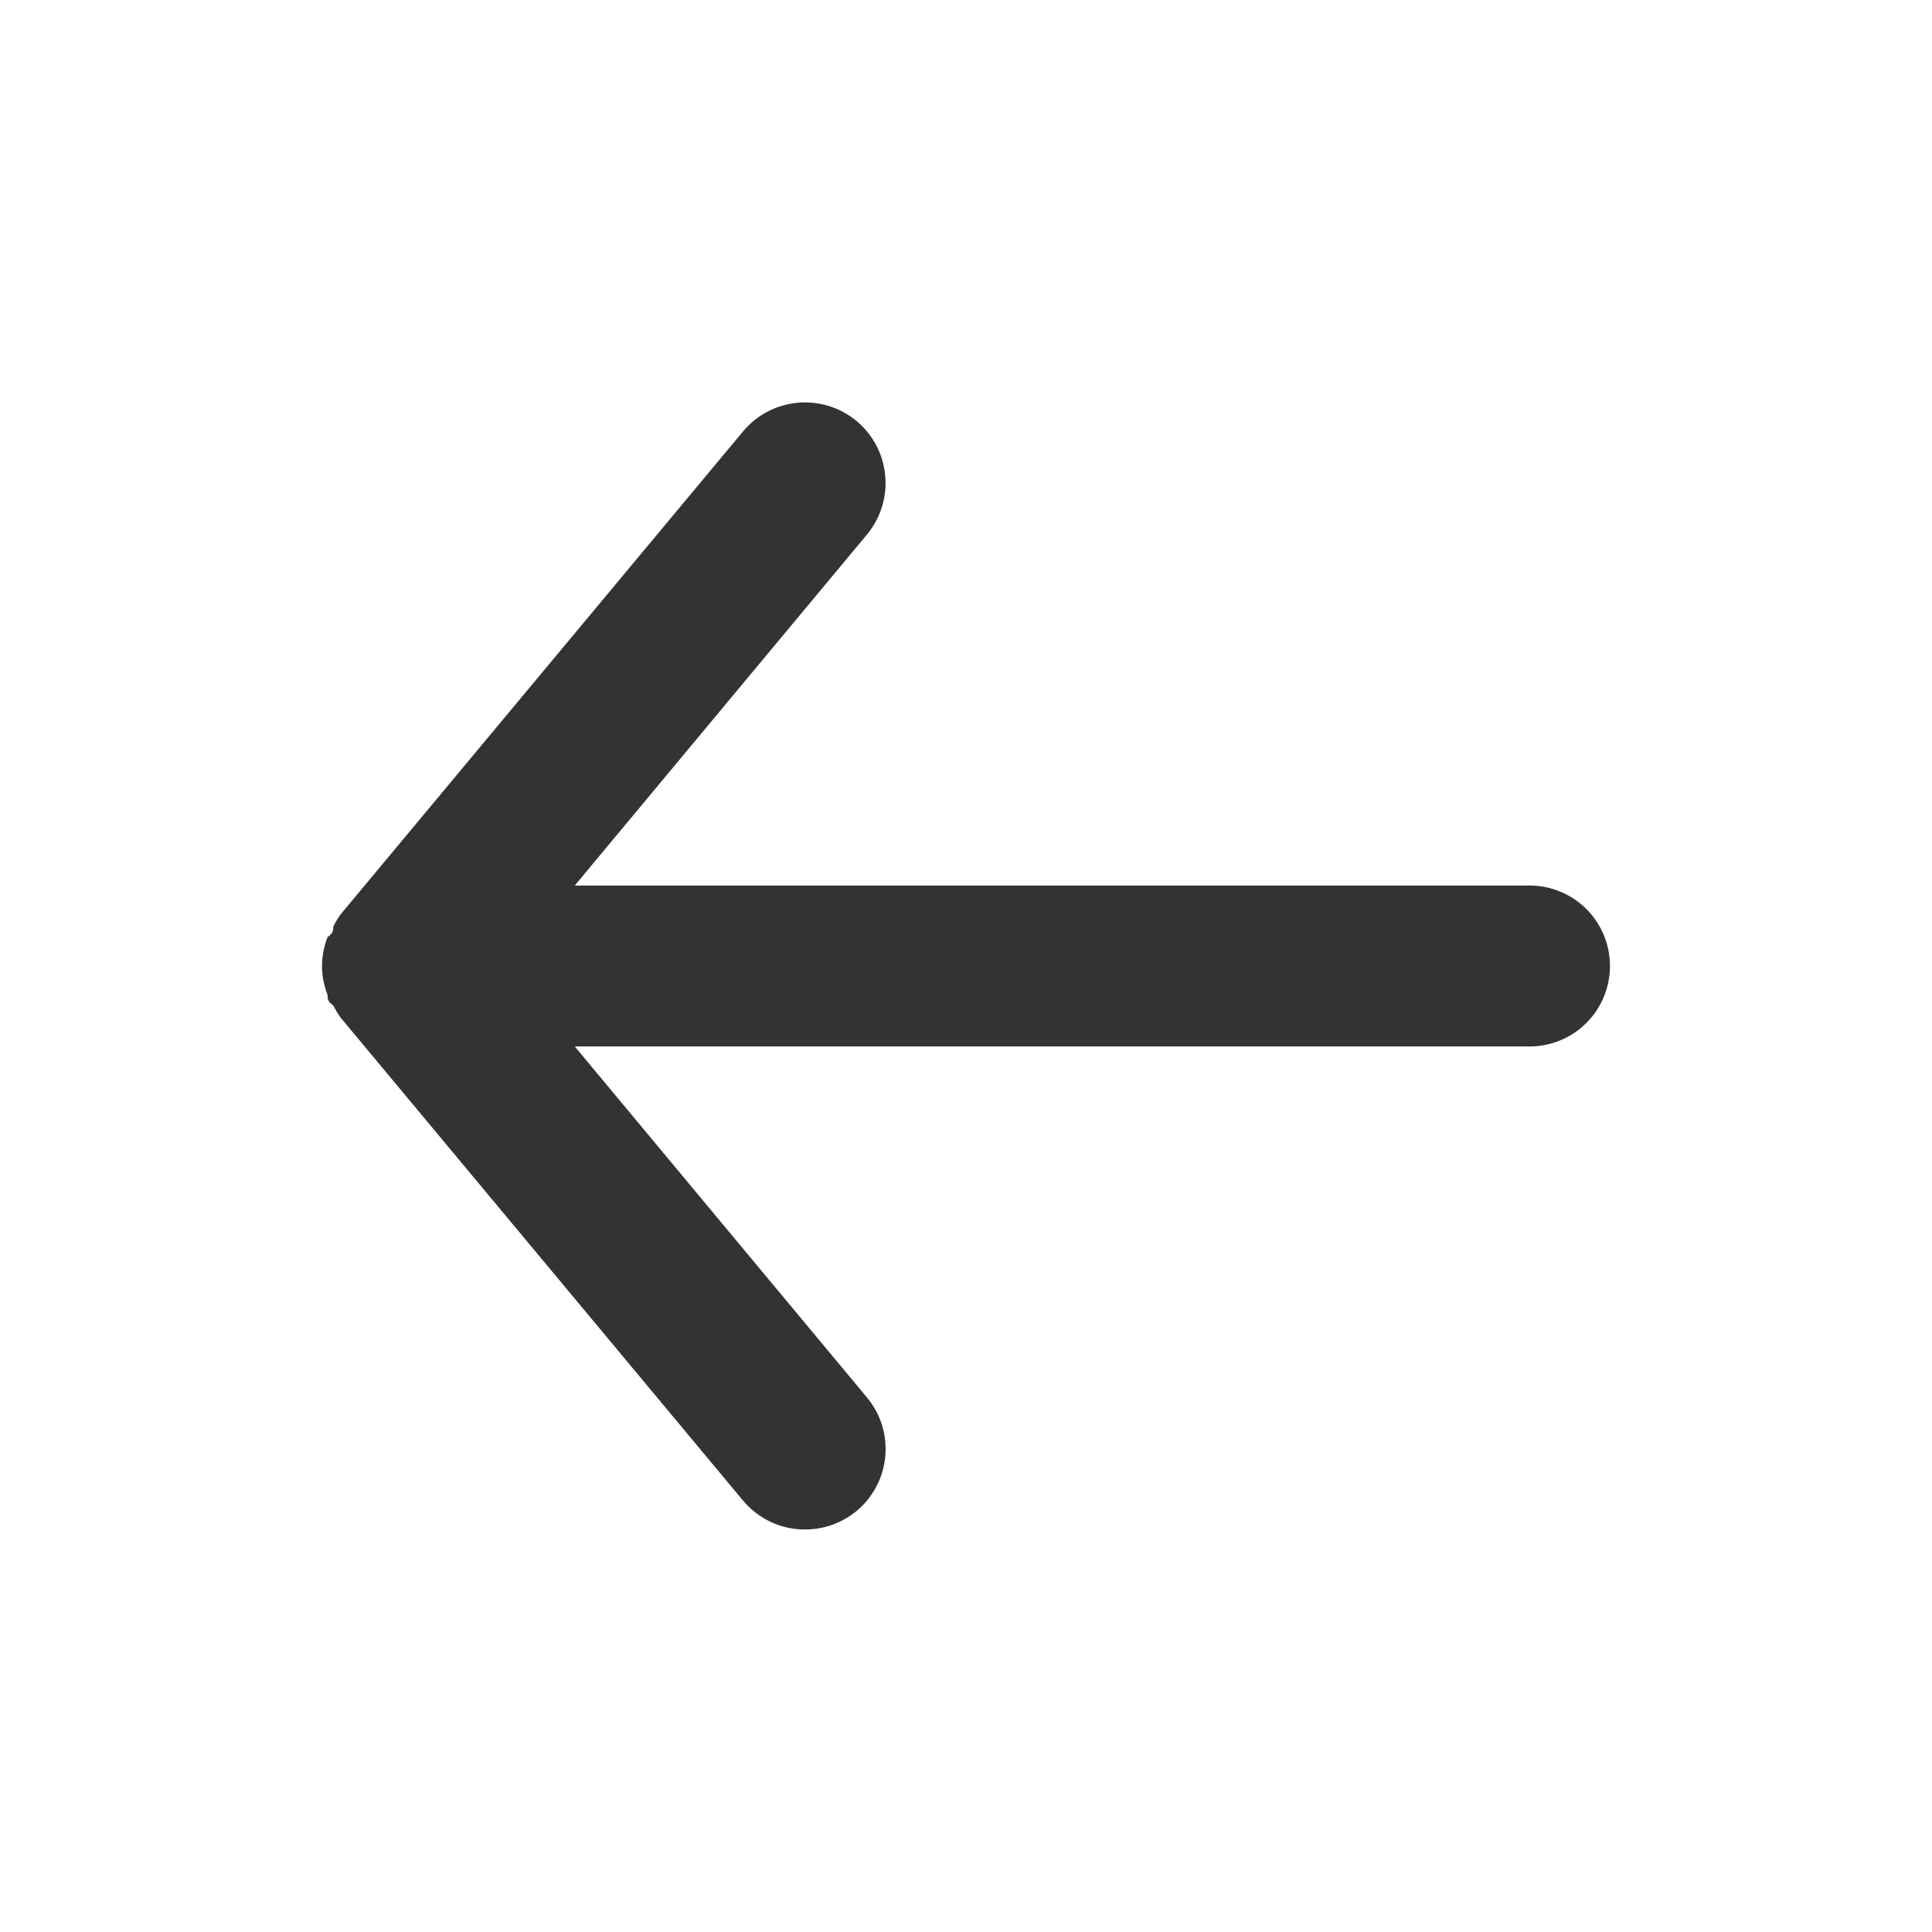
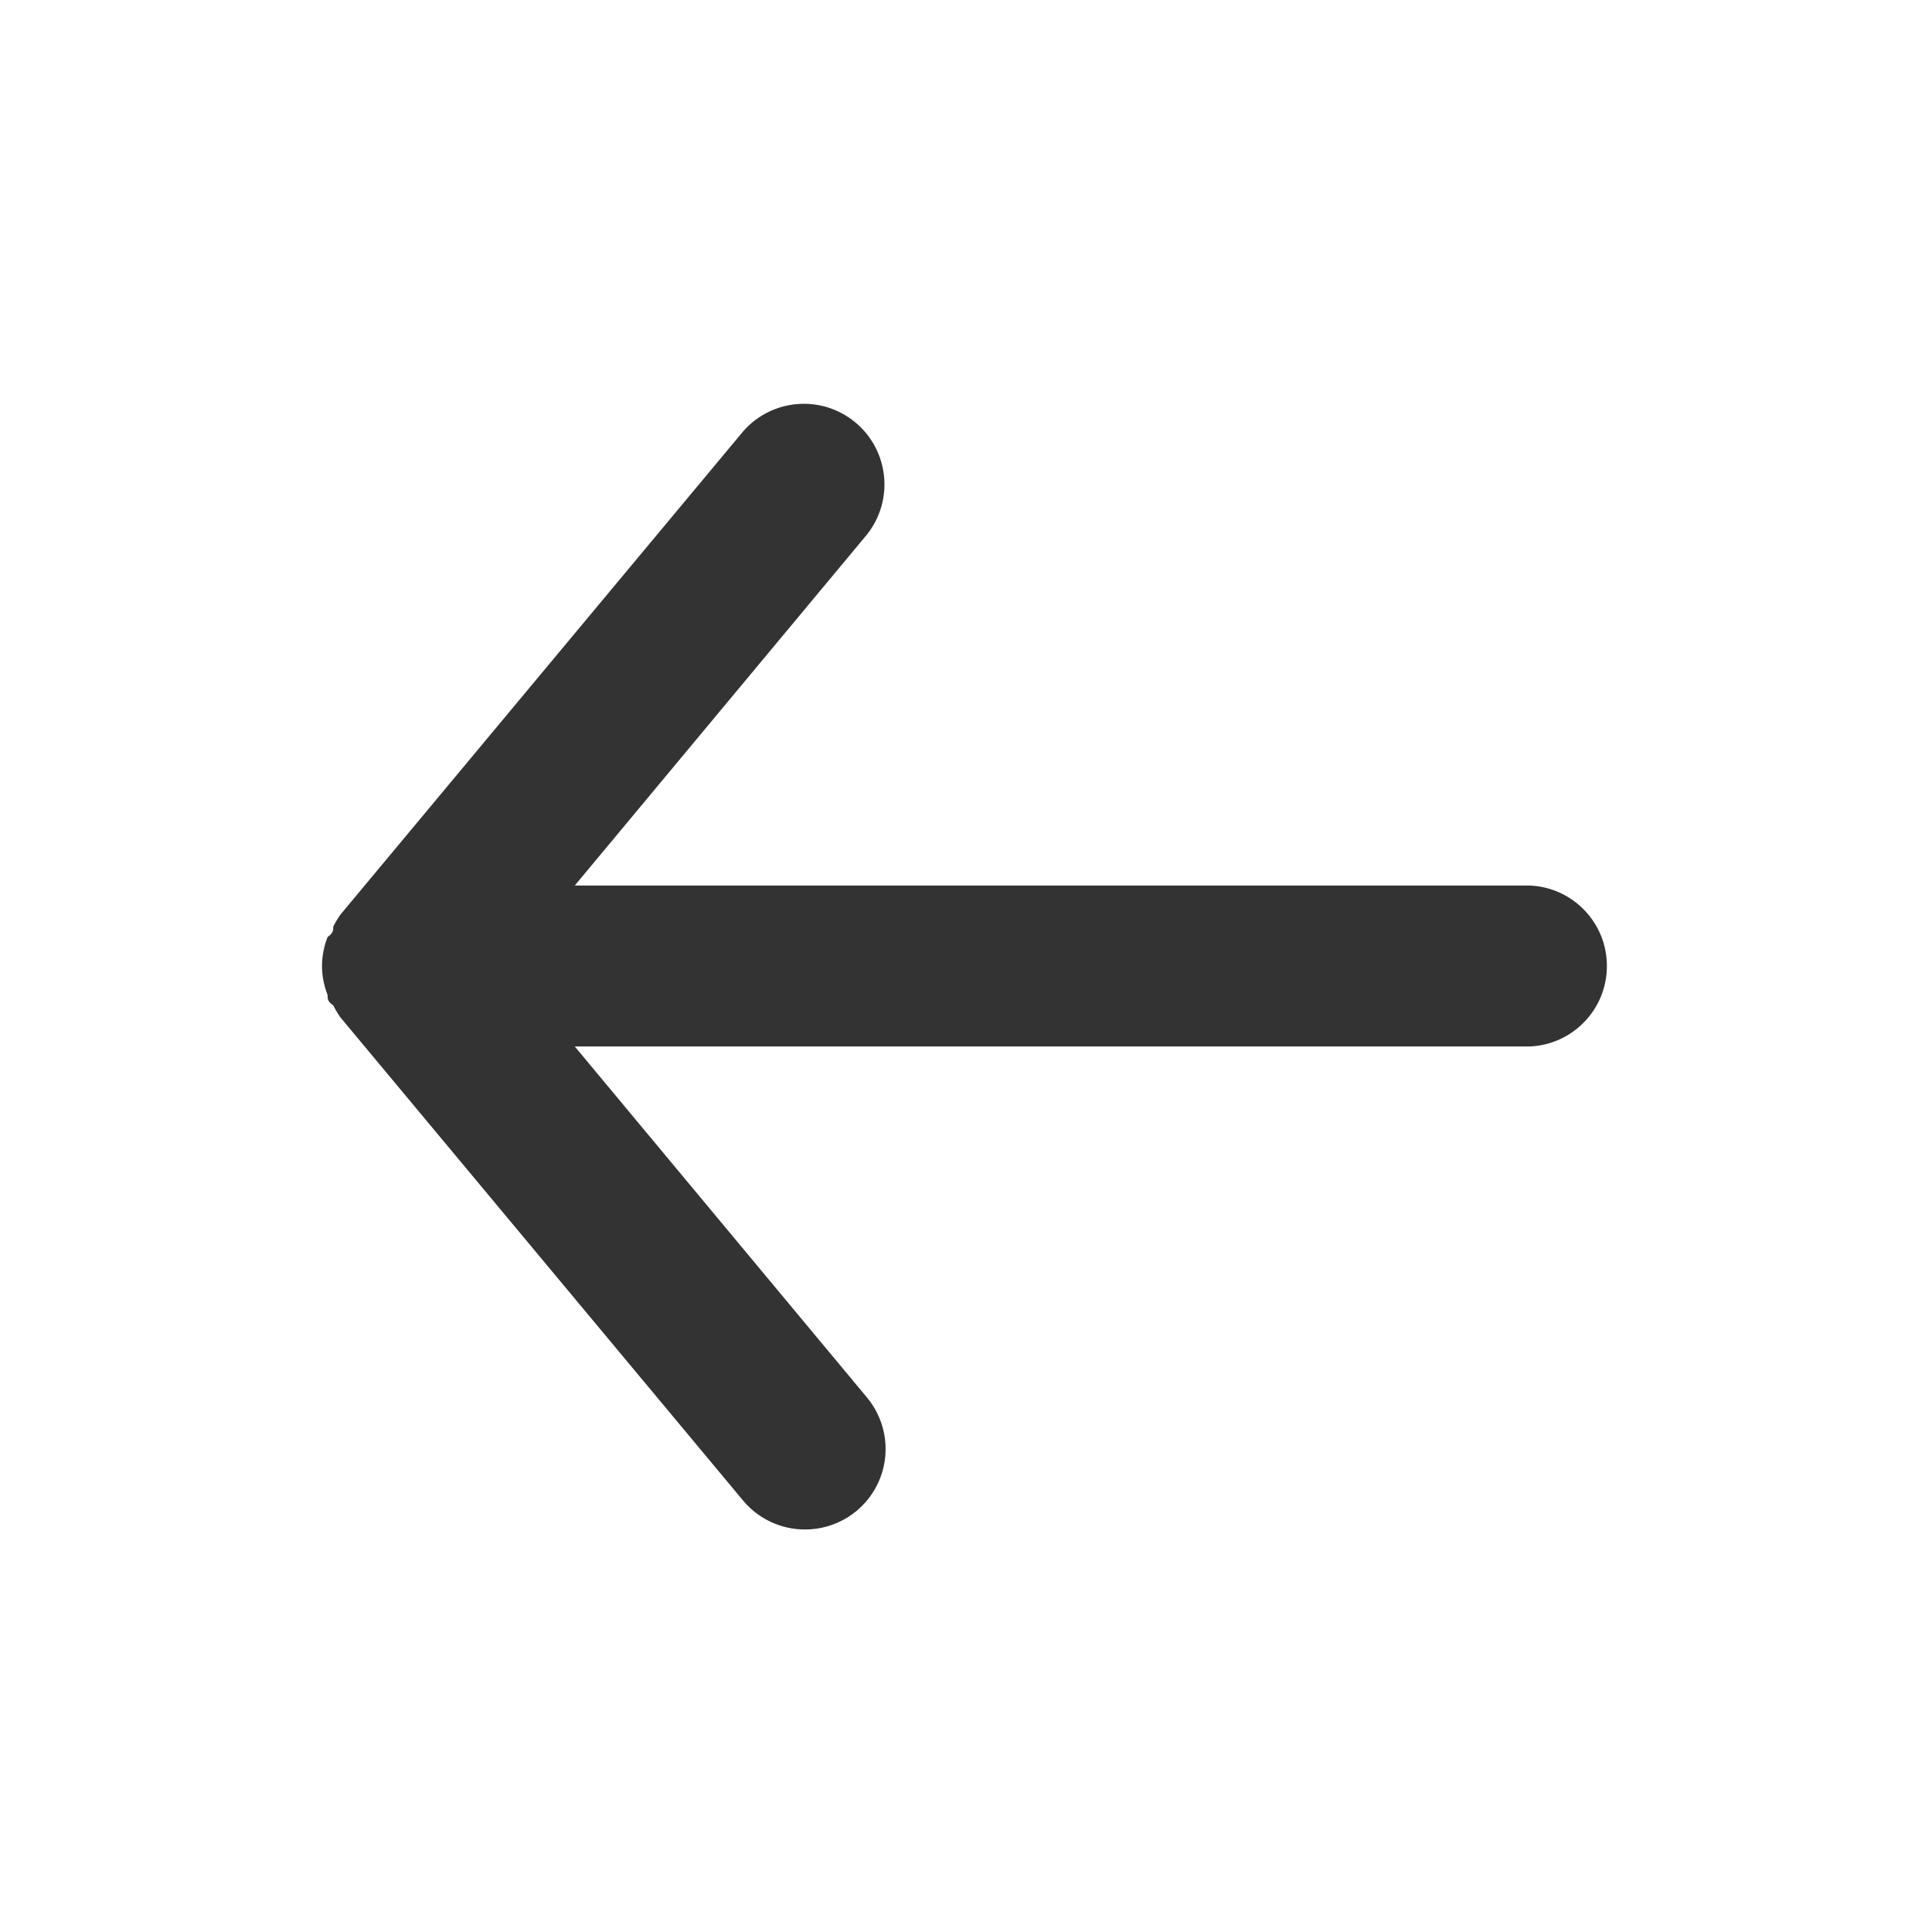
<svg xmlns="http://www.w3.org/2000/svg" width="32" height="32" viewBox="0 0 32 32" fill="none">
-   <path d="M25.333 14.667H9.52L14.36 8.853C14.586 8.581 14.695 8.23 14.662 7.877C14.63 7.525 14.459 7.2 14.187 6.973C13.914 6.747 13.563 6.638 13.211 6.671C12.858 6.703 12.533 6.874 12.306 7.147L5.64 15.147C5.595 15.21 5.555 15.277 5.52 15.347C5.52 15.413 5.52 15.453 5.426 15.52C5.366 15.673 5.334 15.836 5.333 16C5.334 16.164 5.366 16.327 5.426 16.48C5.426 16.547 5.426 16.587 5.52 16.653C5.555 16.723 5.595 16.79 5.64 16.853L12.306 24.853C12.432 25.004 12.589 25.125 12.766 25.208C12.944 25.291 13.137 25.334 13.333 25.333C13.645 25.334 13.947 25.225 14.187 25.027C14.322 24.915 14.433 24.777 14.515 24.622C14.597 24.467 14.647 24.297 14.663 24.123C14.679 23.948 14.661 23.772 14.609 23.604C14.557 23.437 14.472 23.281 14.36 23.147L9.52 17.333H25.333C25.687 17.333 26.026 17.193 26.276 16.943C26.526 16.693 26.666 16.354 26.666 16C26.666 15.646 26.526 15.307 26.276 15.057C26.026 14.807 25.687 14.667 25.333 14.667Z" fill="#333333" />
+   <path d="M25.333 14.667H9.52l4.84-5.814a1.335 1.335 0 00-2.053-1.706l-6.667 8c-.045.063-.085.13-.12.2 0 .066 0 .106-.094.173-.06.153-.092.316-.093.48.001.164.033.327.093.48 0 .067 0 .107.094.173.035.07.075.137.12.2l6.667 8a1.332 1.332 0 001.026.48 1.333 1.333 0 001.027-2.186l-4.84-5.814h15.813a1.334 1.334 0 000-2.666z" fill="#333" />
</svg>
